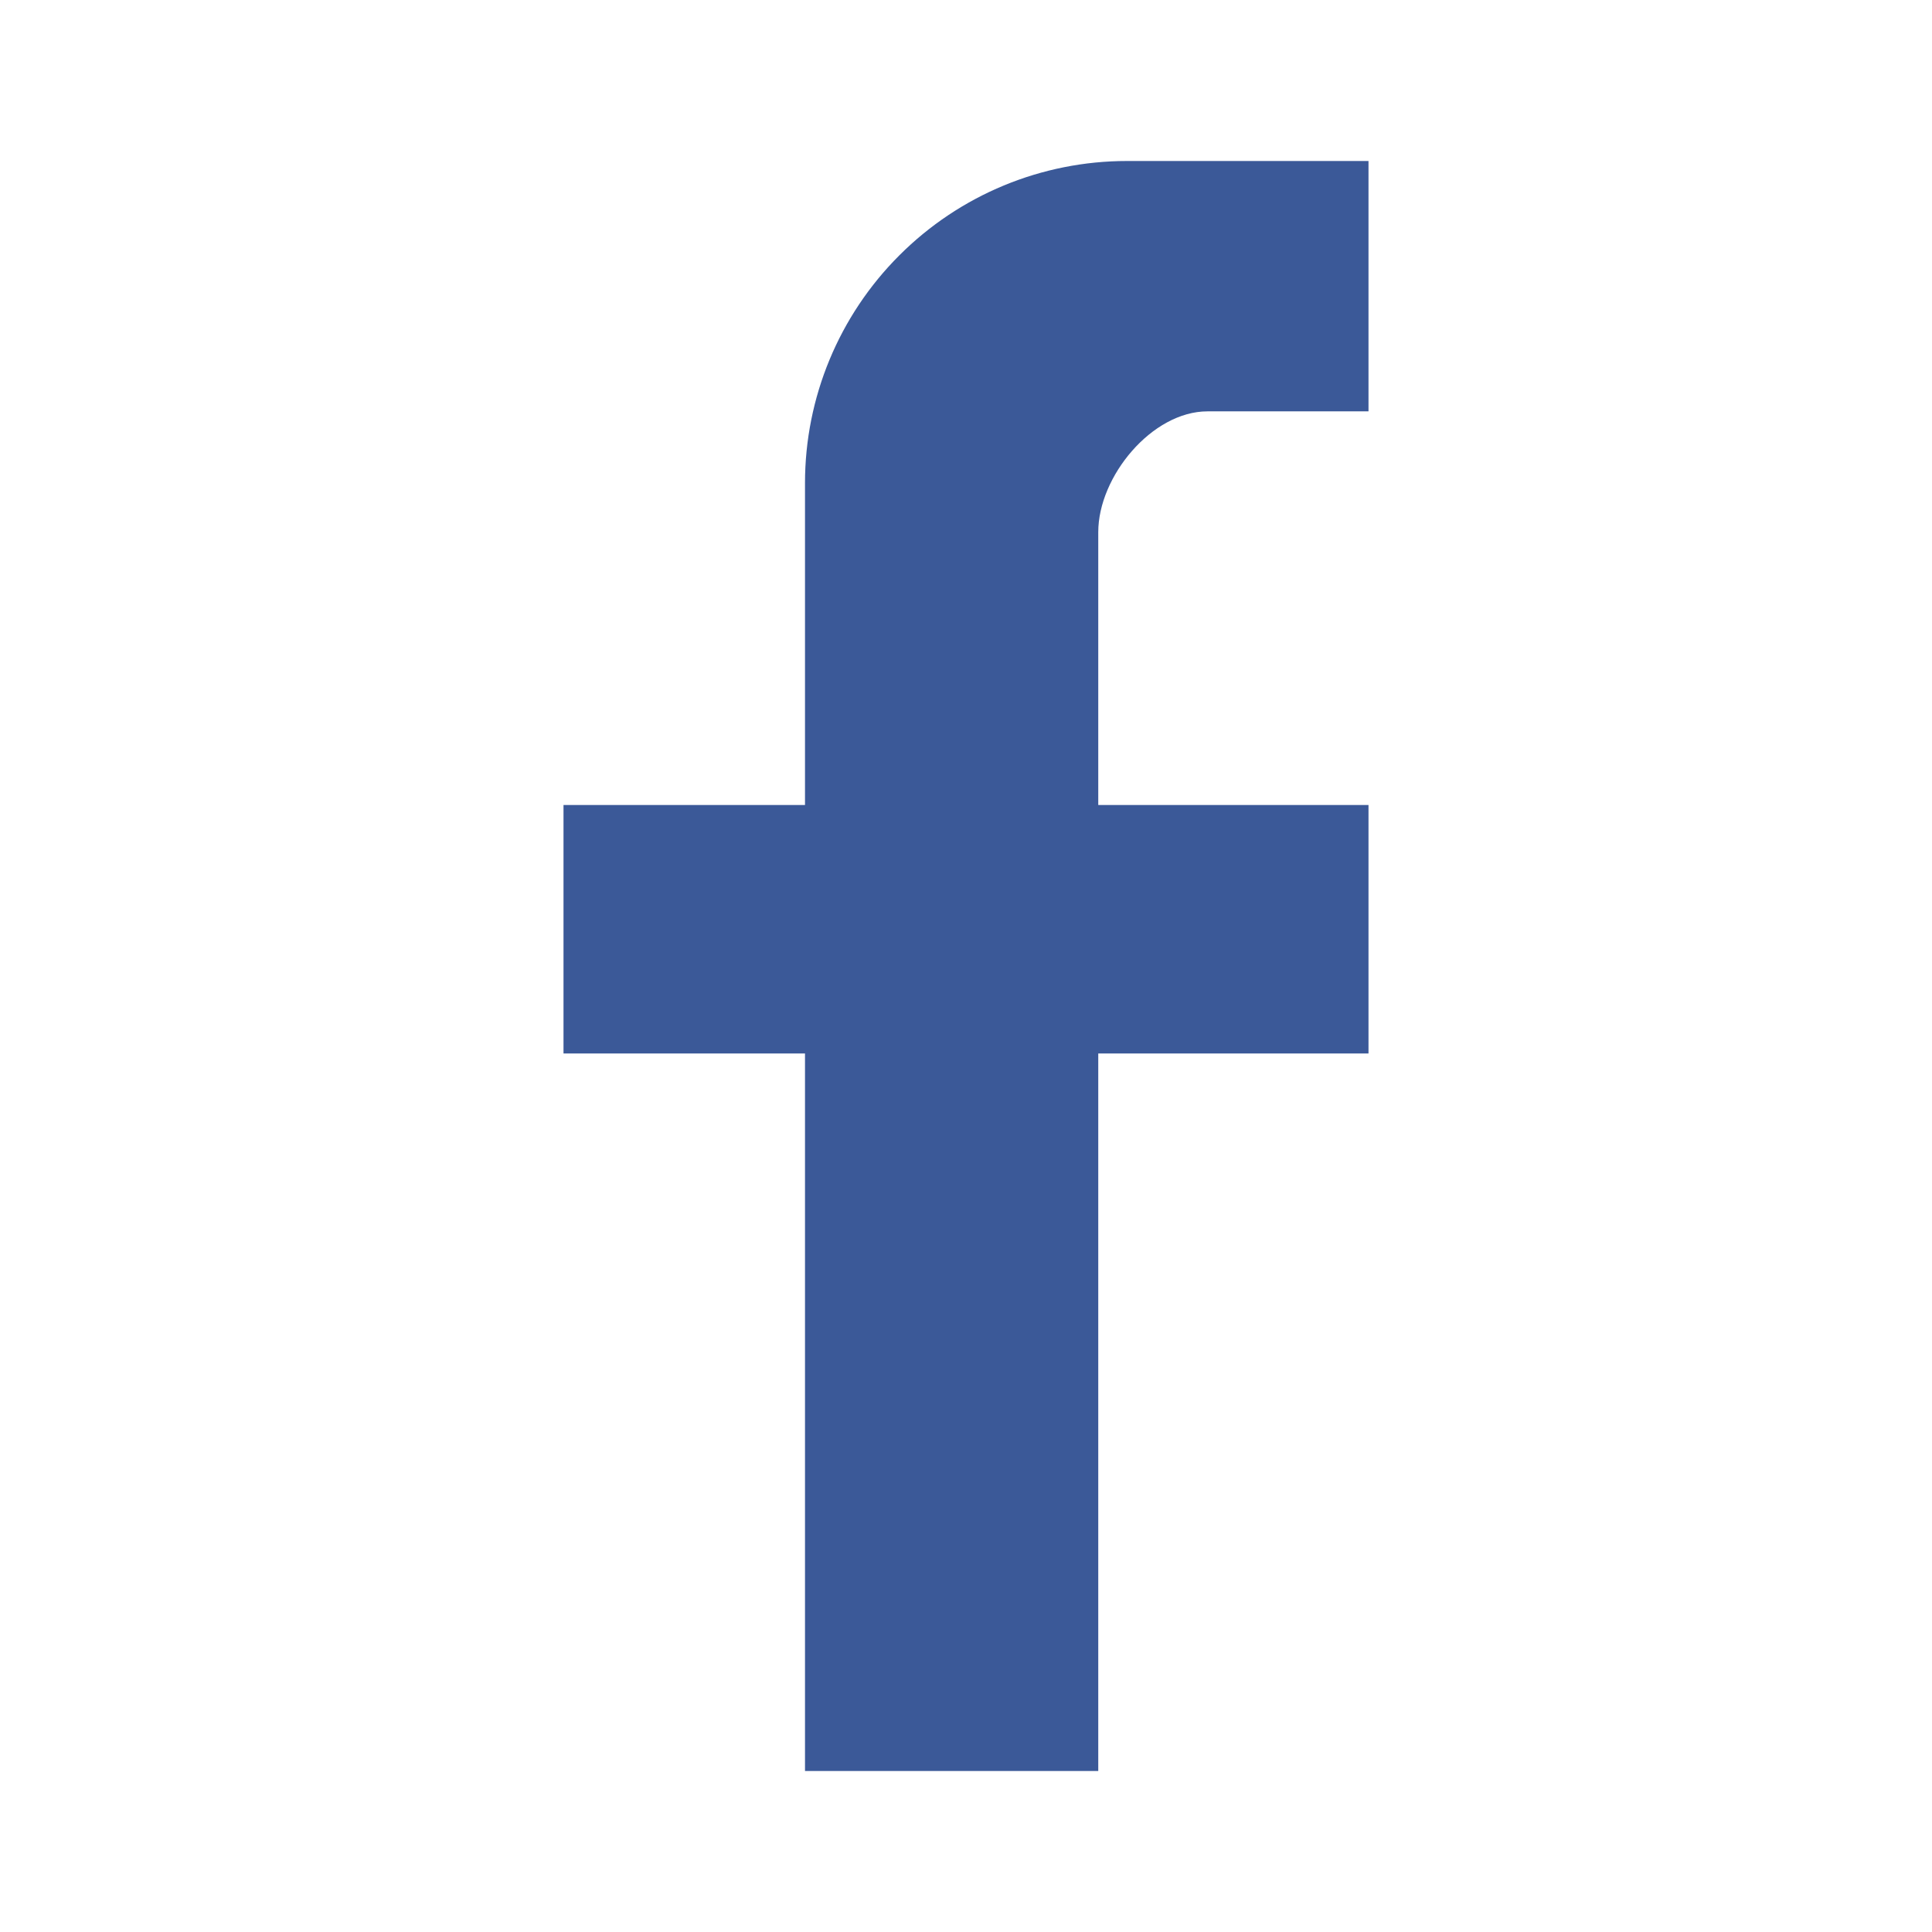
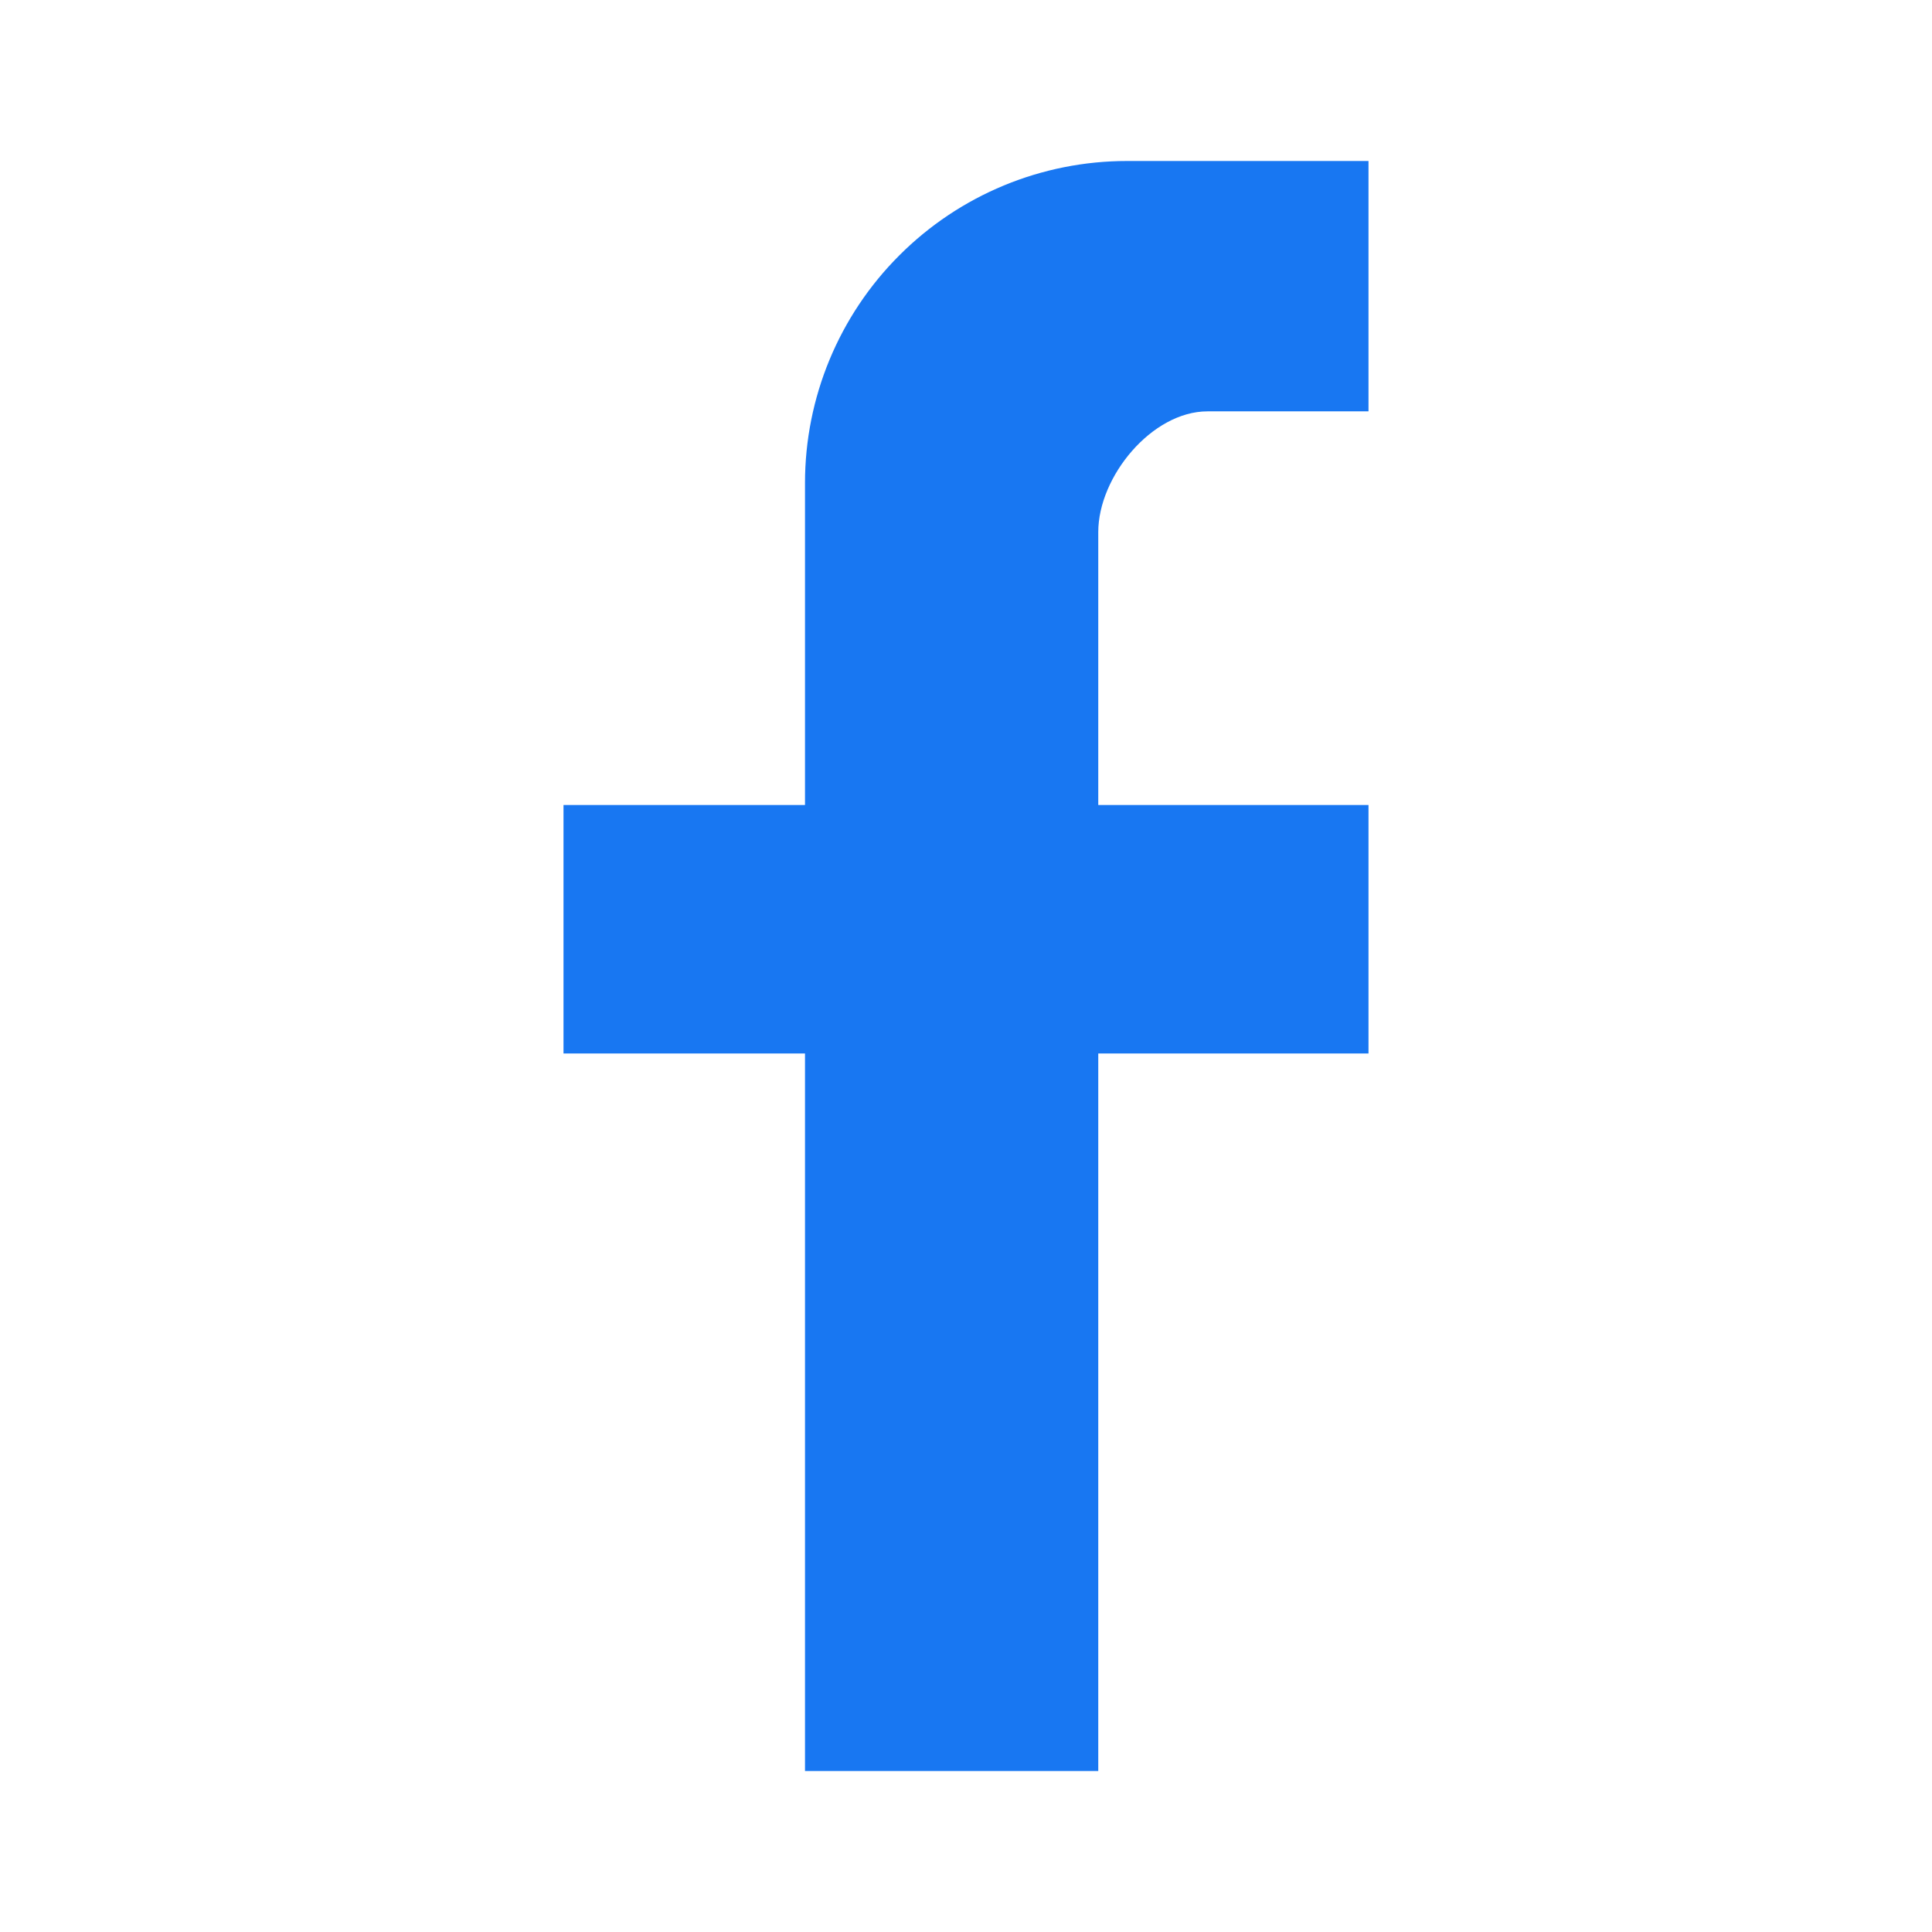
- <svg xmlns="http://www.w3.org/2000/svg" width="24" height="24" viewBox="0 0 24 24" fill="#3b5998">
-   <path d="M17 2V5.11H15C14.31 5.11 13.643 5.92 13.643 6.61V10H17V13.087H13.643V22H10V13.087H7V10H10V6C10 4.939 10.421 3.922 11.172 3.172C11.922 2.421 12.939 2 14 2H17Z" fill="#3b5998" />
+ <svg xmlns="http://www.w3.org/2000/svg" width="24" height="24" viewBox="0 0 24 24">
+   <path d="M17 2V5.11H15C14.31 5.11 13.643 5.92 13.643 6.61V10H17V13.087H13.643V22H10V13.087H7V10H10V6C10 4.939 10.421 3.922 11.172 3.172C11.922 2.421 12.939 2 14 2H17Z" fill="#1877f2" />
</svg>
